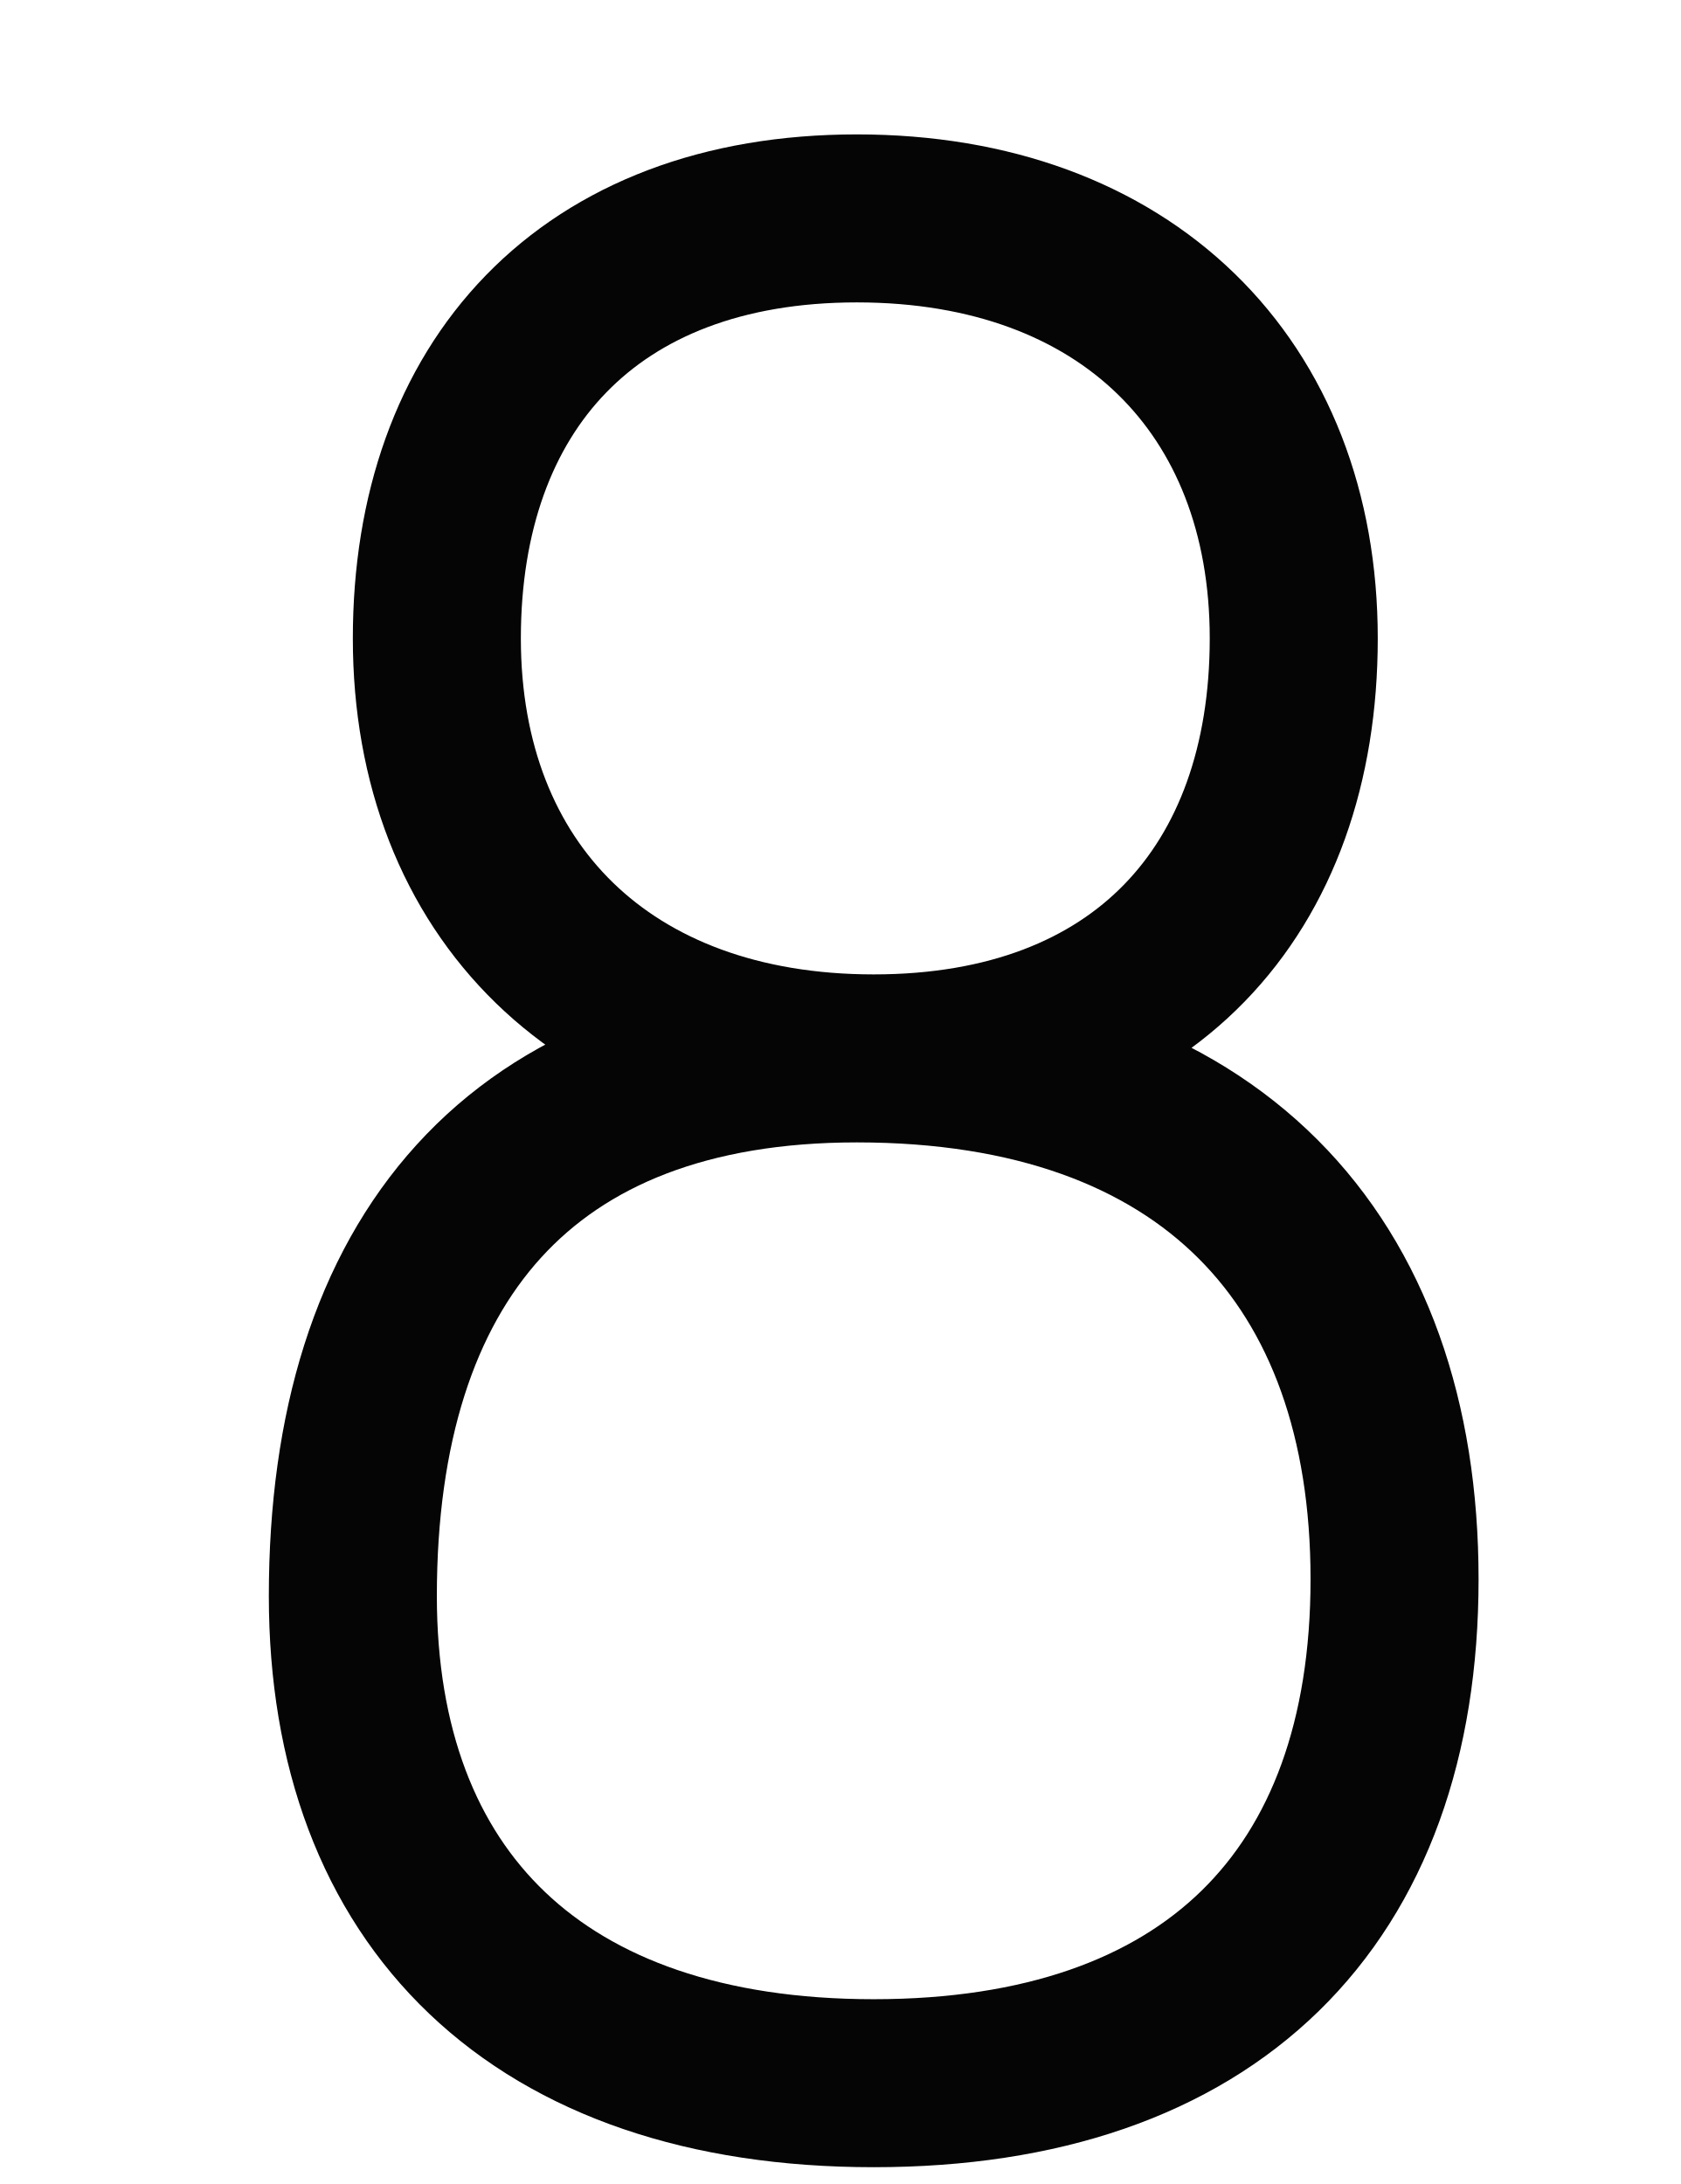
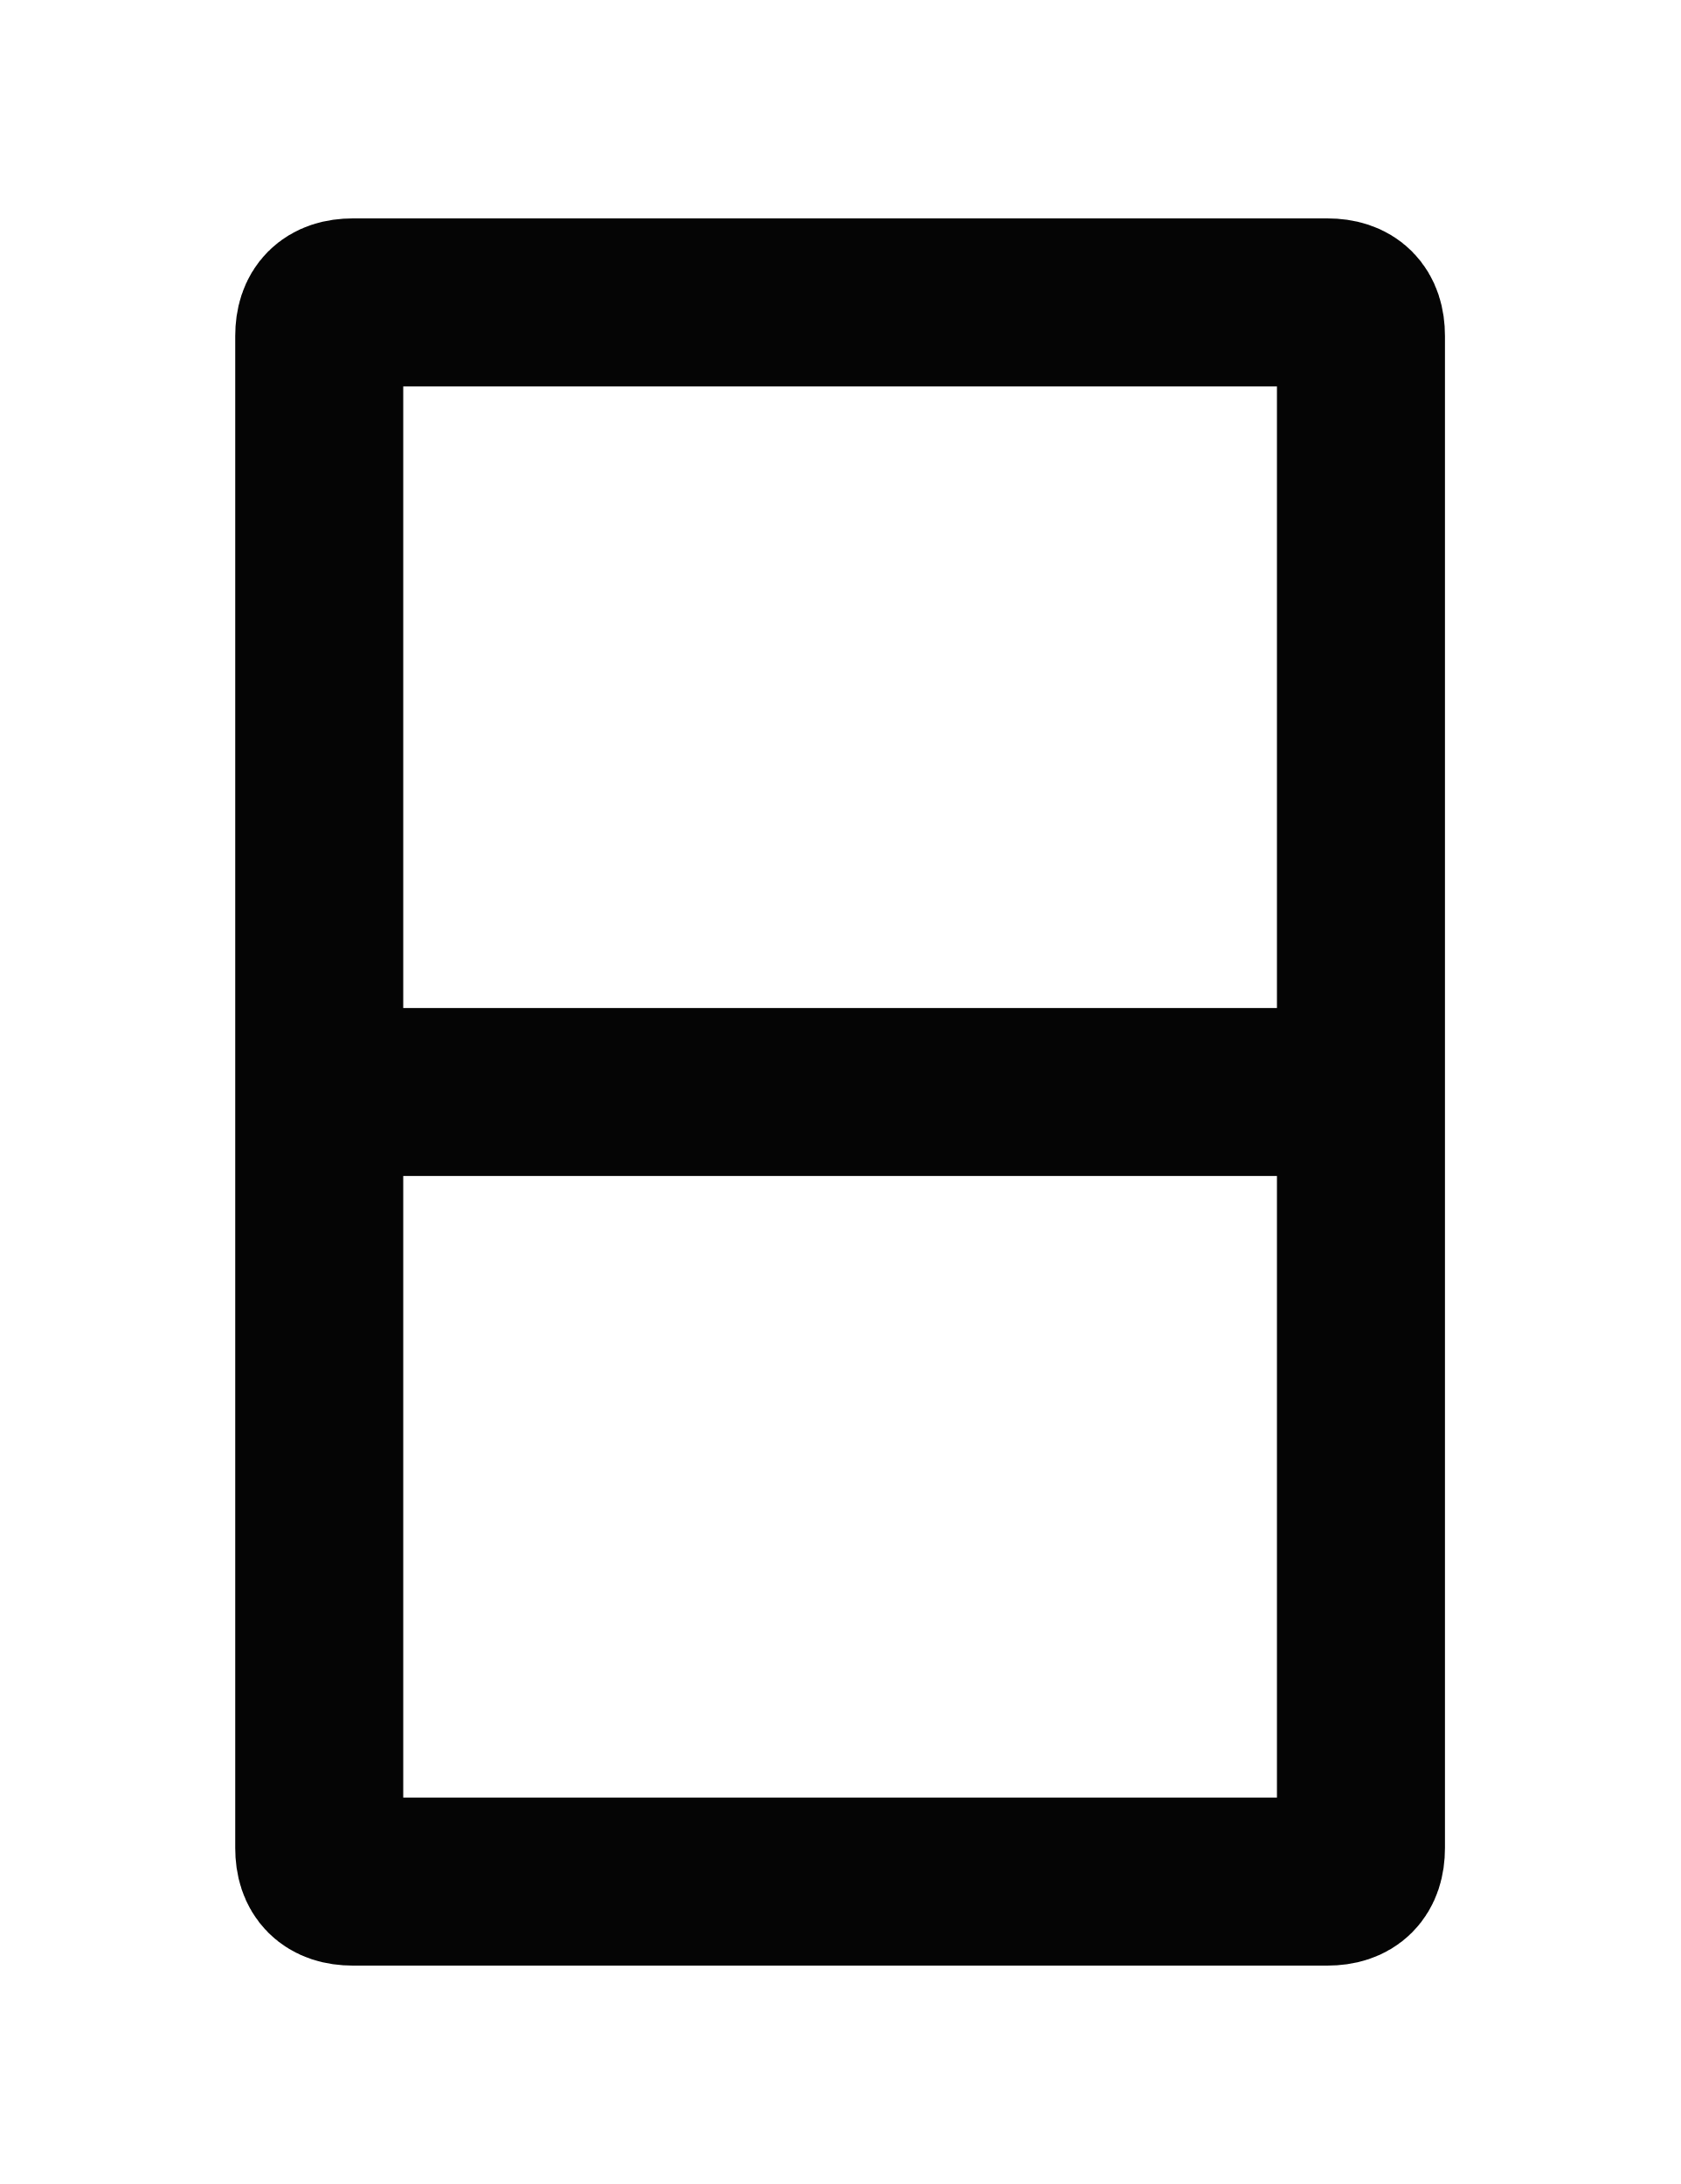
<svg xmlns="http://www.w3.org/2000/svg" viewBox="0 0 100 130">
-   <path d="M51 13c-16 0-25 10-25 25 0 15 10 25 26 25s25-10 25-25c0-15-10-25-26-25ZM51 63c-20 0-30 12-30 32 0 18 11 29 31 29s31-11 31-30c0-19-11-31-32-31Z" fill="none" stroke="#050505" stroke-width="10" stroke-linecap="round" stroke-linejoin="round" />
+   <path d="M21 18H79Q81 18 81 20V110Q81 112 79 112H21Q19 112 19 110V20Q19 18 21 18Z M19 65H81" fill="none" stroke="#050505" stroke-width="10" stroke-linecap="square" stroke-linejoin="round" />
</svg>
